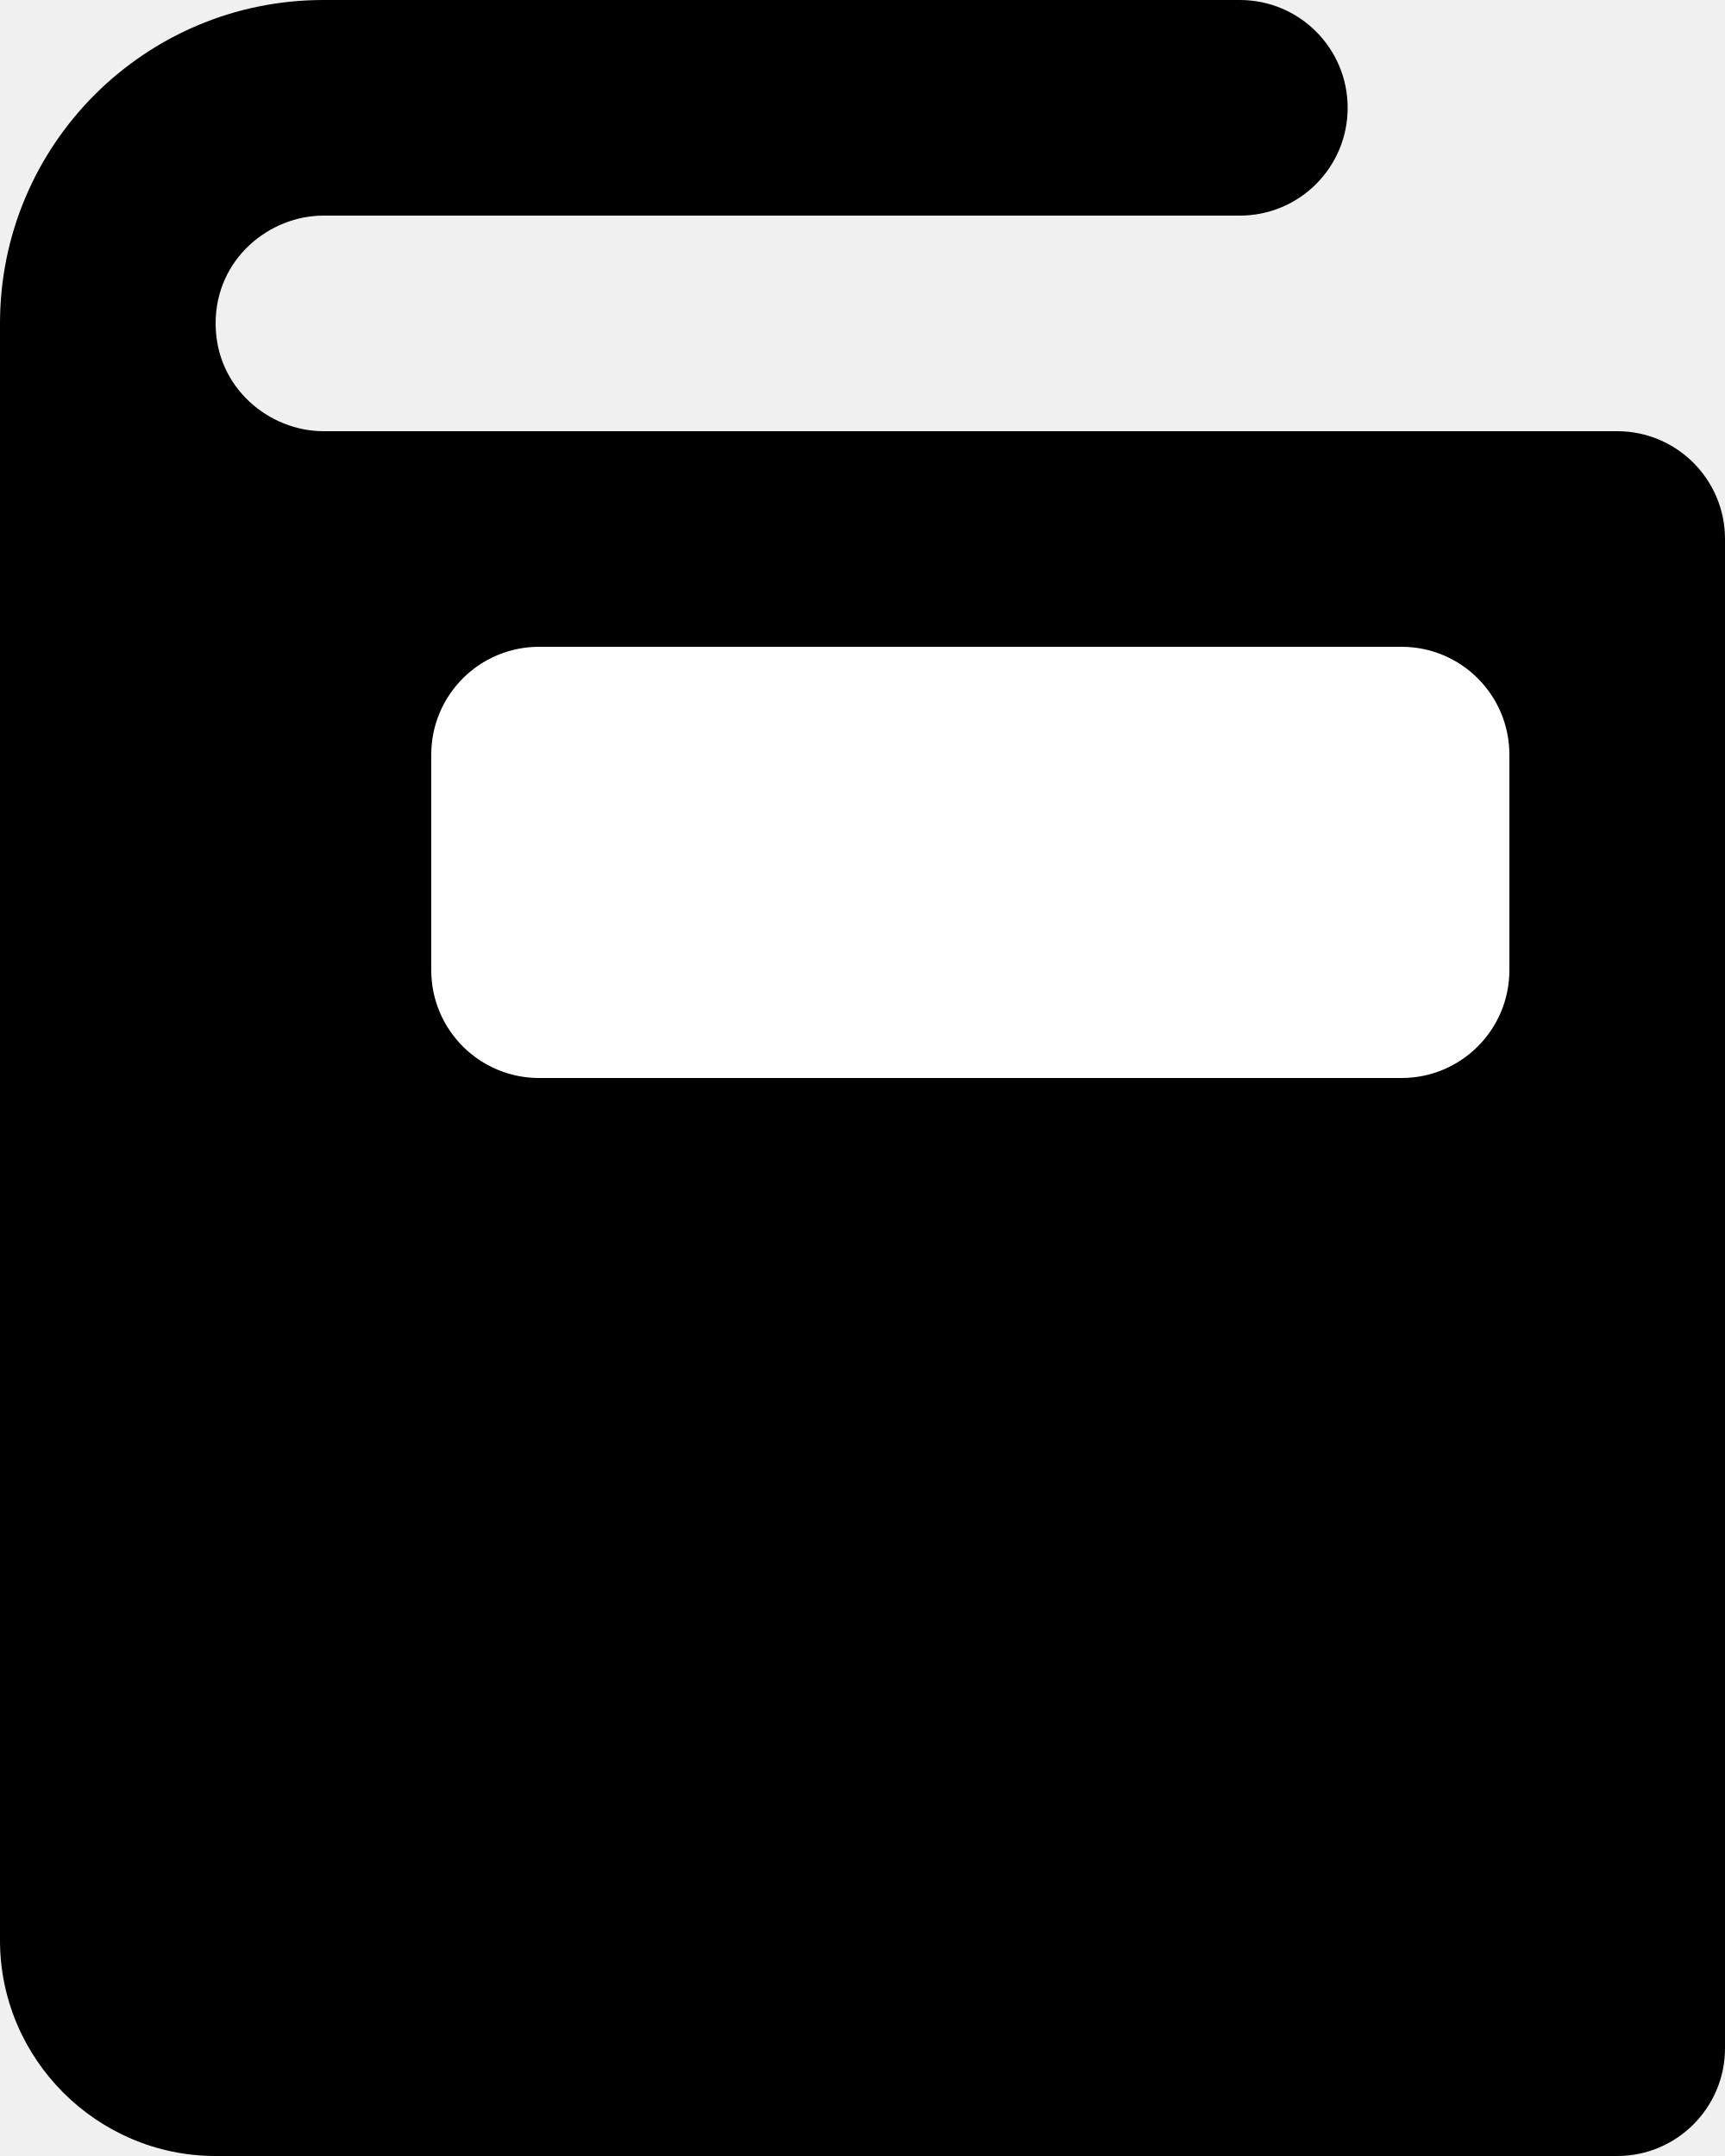
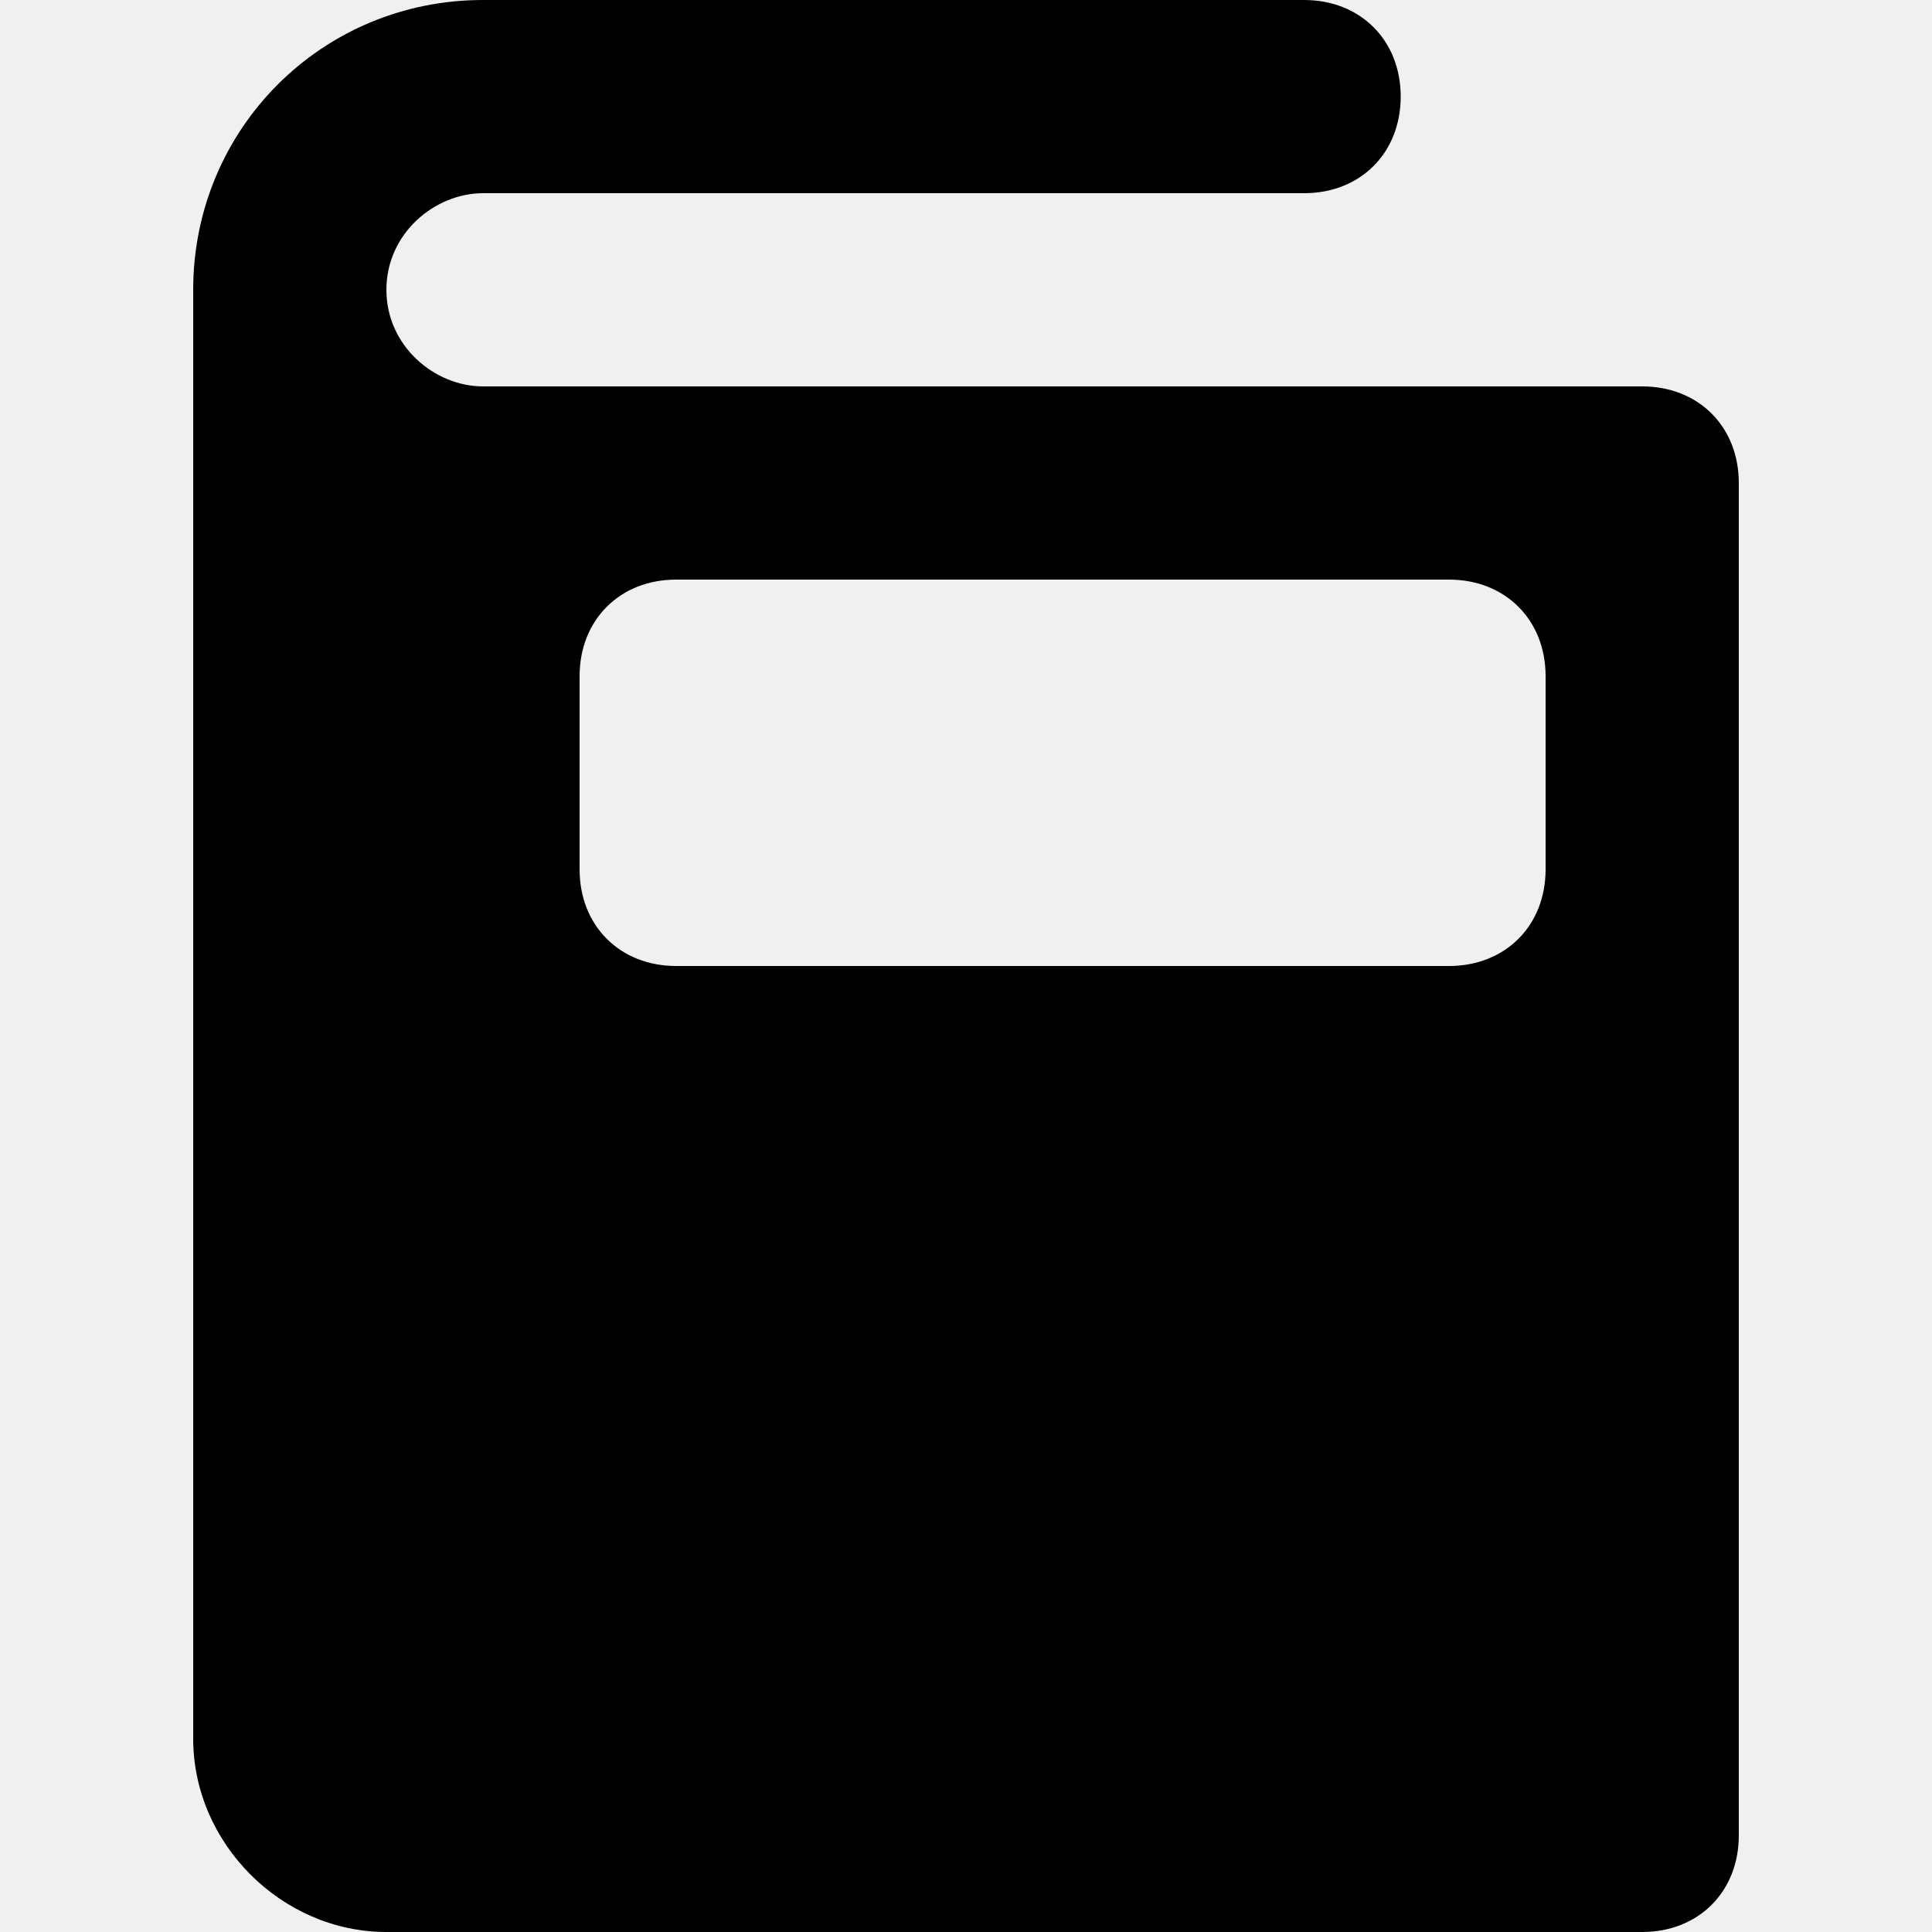
- <svg xmlns="http://www.w3.org/2000/svg" width="16px" height="20px" viewBox="0 0 16 20" version="1.1">
-   <defs />
-   <g id="Page-1" stroke="none" stroke-width="1" fill="none" fill-rule="evenodd">
-     <g id="Field-of-study" transform="translate(-2, 0)">
-       <g id="Field-of-Study">
-         <path d="M13.5,2 C14.053,2 14.5,1.552 14.5,1 C14.5,0.448 14.053,0 13.5,0 L5,0 C3.343,0 2,1.343 2,3 L2,18 C2,19.1 2.9,20 4,20 L17,20 C17.552,20 18,19.552 18,19 L18,5 C18,4.448 17.552,4 17,4 L5,4 C4.5,4 4,3.6 4,3 C4,2.4 4.5,2 5,2 L13.5,2 Z" id="Fill-1" fill="currentColor" />
-         <path d="M7,10 L15,10 C15.552,10 16,9.552 16,9 L16,7 C16,6.448 15.552,6 15,6 L7,6 C6.448,6 6,6.448 6,7 L6,9 C6,9.552 6.448,10 7,10 Z" id="Fill-4" fill="#FFFFFF" />
-         <rect id="Rectangle" x="0" y="0" width="20" height="20" />
-       </g>
-     </g>
-   </g>
+ <svg xmlns="http://www.w3.org/2000/svg" viewBox="0 0 24 24">
+   <path fill="currentColor" d="M20.4 4.8H6c-.6 0-1.2-.5-1.2-1.2S5.4 2.4 6 2.4h10.2c.7 0 1.2-.5 1.2-1.2S16.9 0 16.2 0H6C4 0 2.4 1.6 2.4 3.6v18c0 1.3 1.1 2.4 2.4 2.4h15.6c.7 0 1.2-.5 1.2-1.2V6c0-.7-.5-1.2-1.2-1.2zm-1.2 6c0 .7-.5 1.2-1.2 1.2H8.4c-.7 0-1.2-.5-1.2-1.2V8.4c0-.7.5-1.2 1.2-1.2H18c.7 0 1.2.5 1.2 1.2v2.4z" />
</svg>
